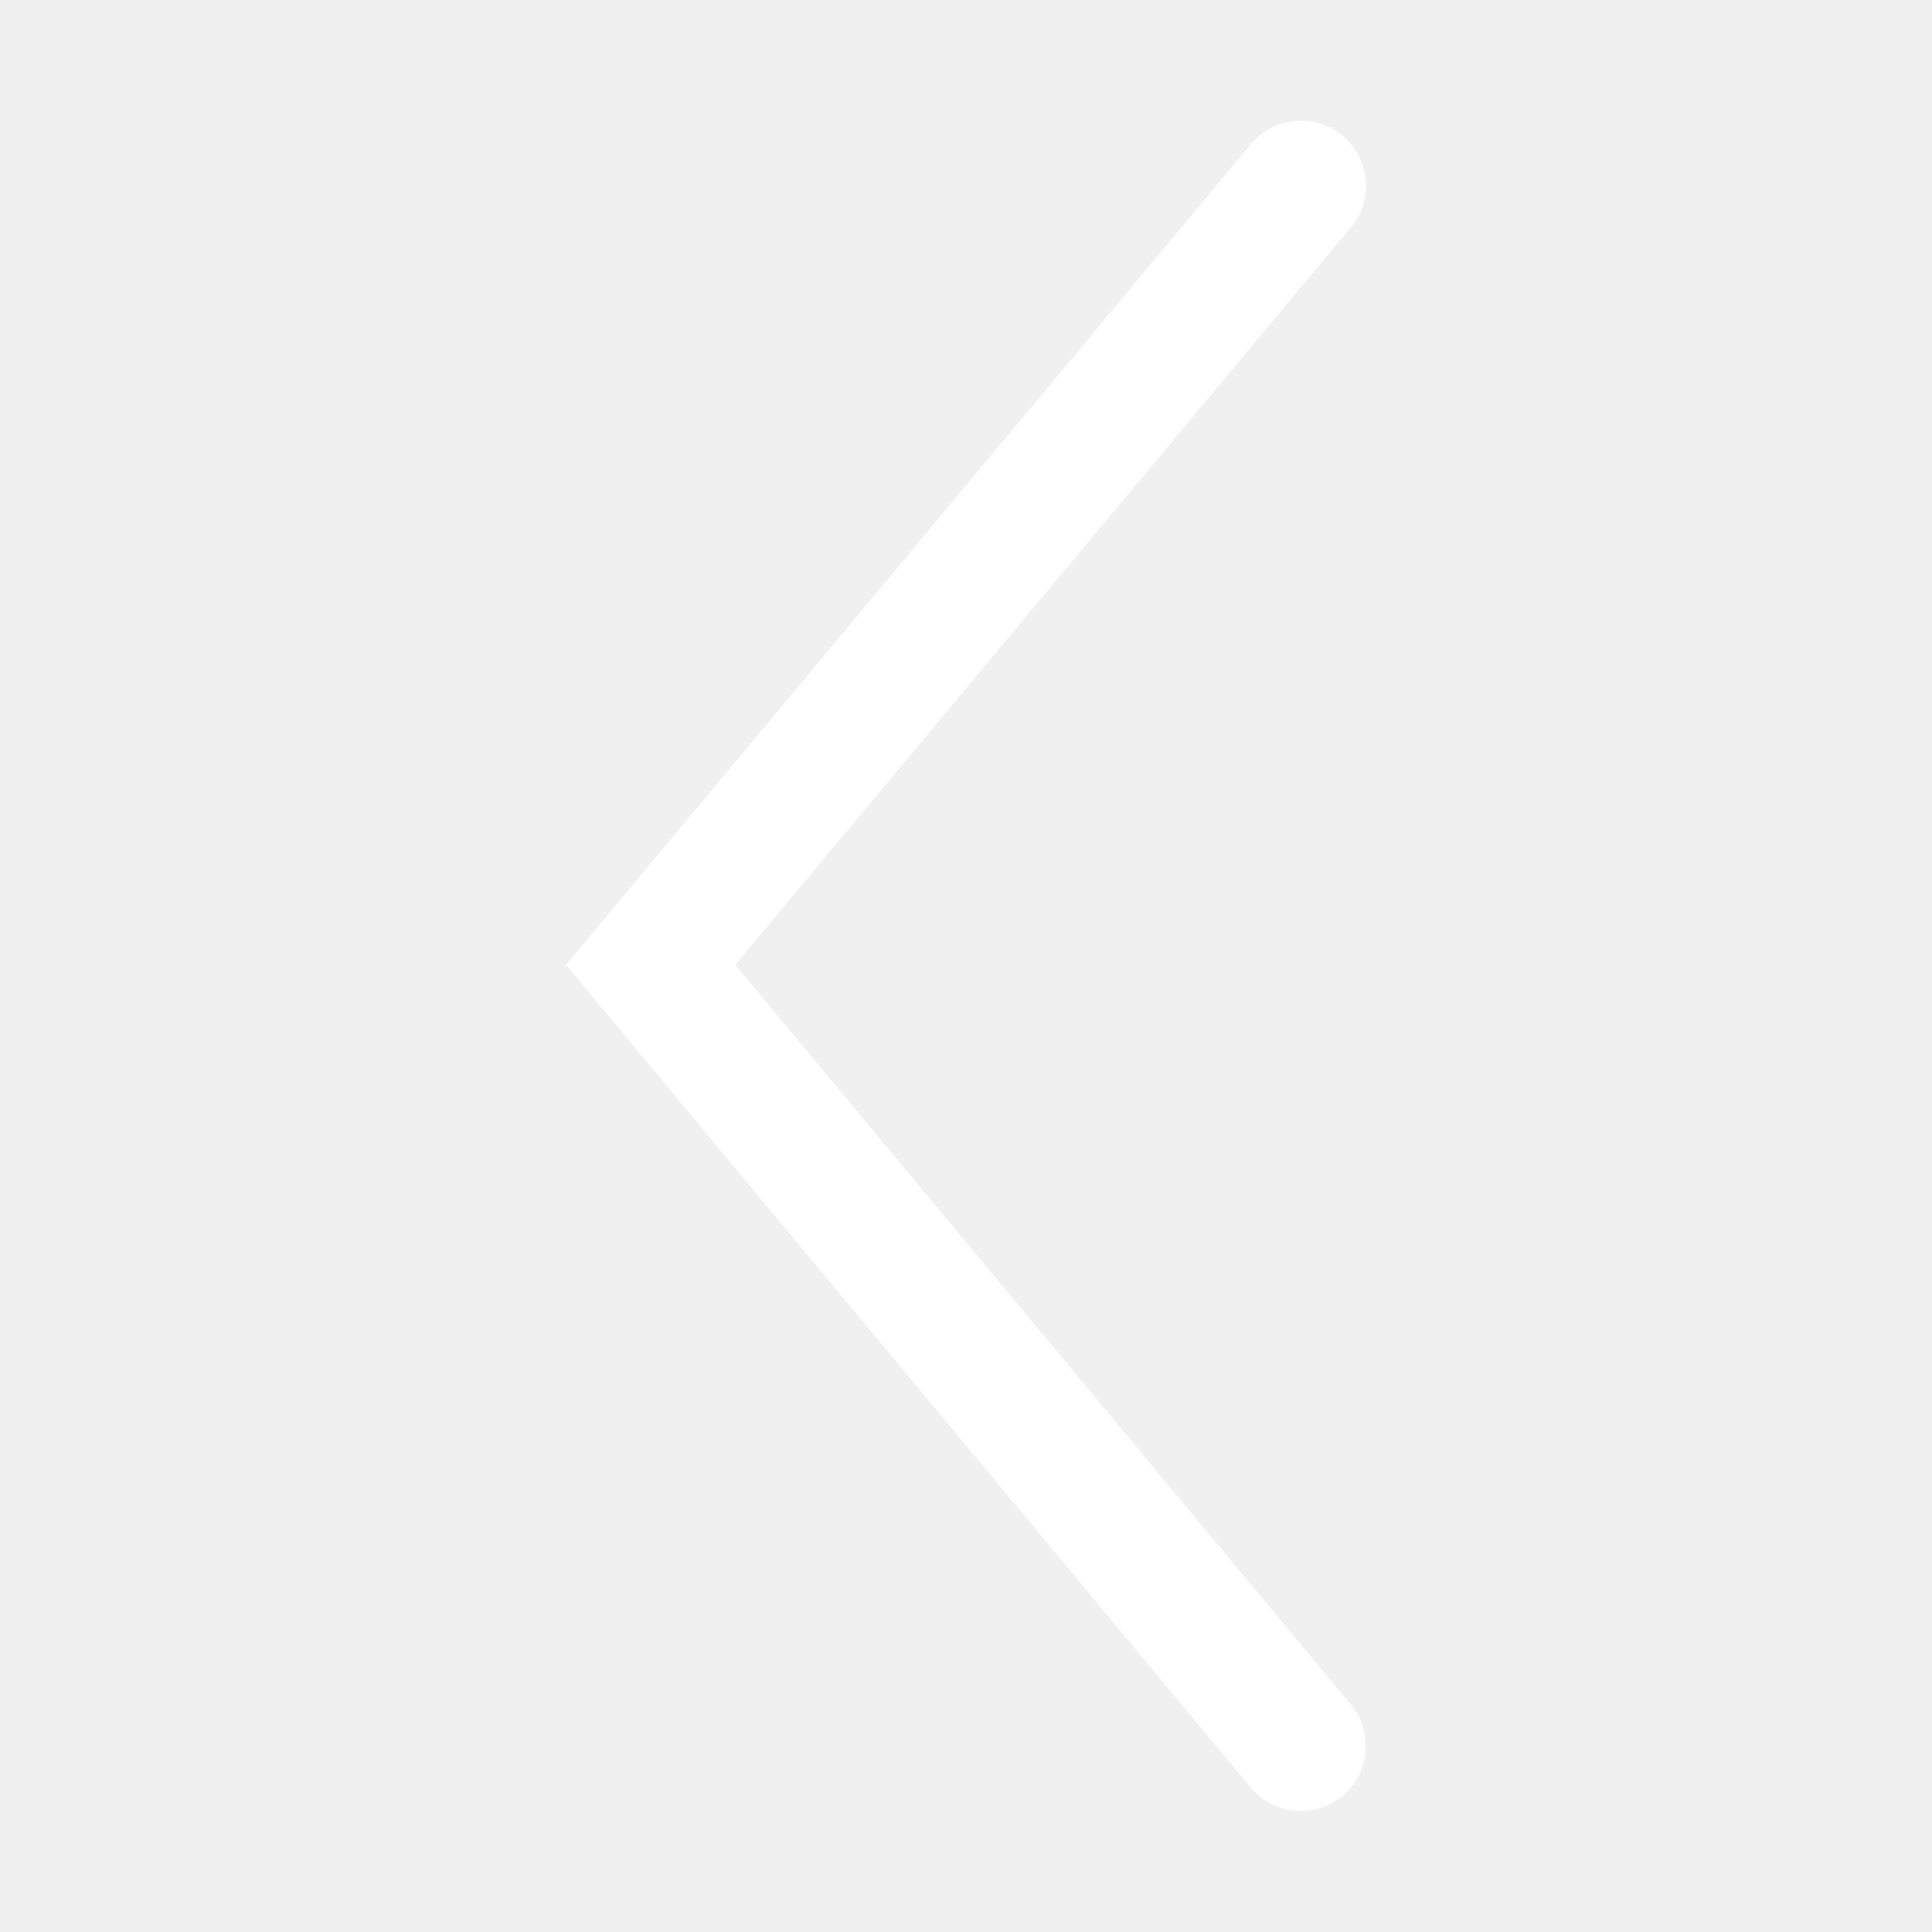
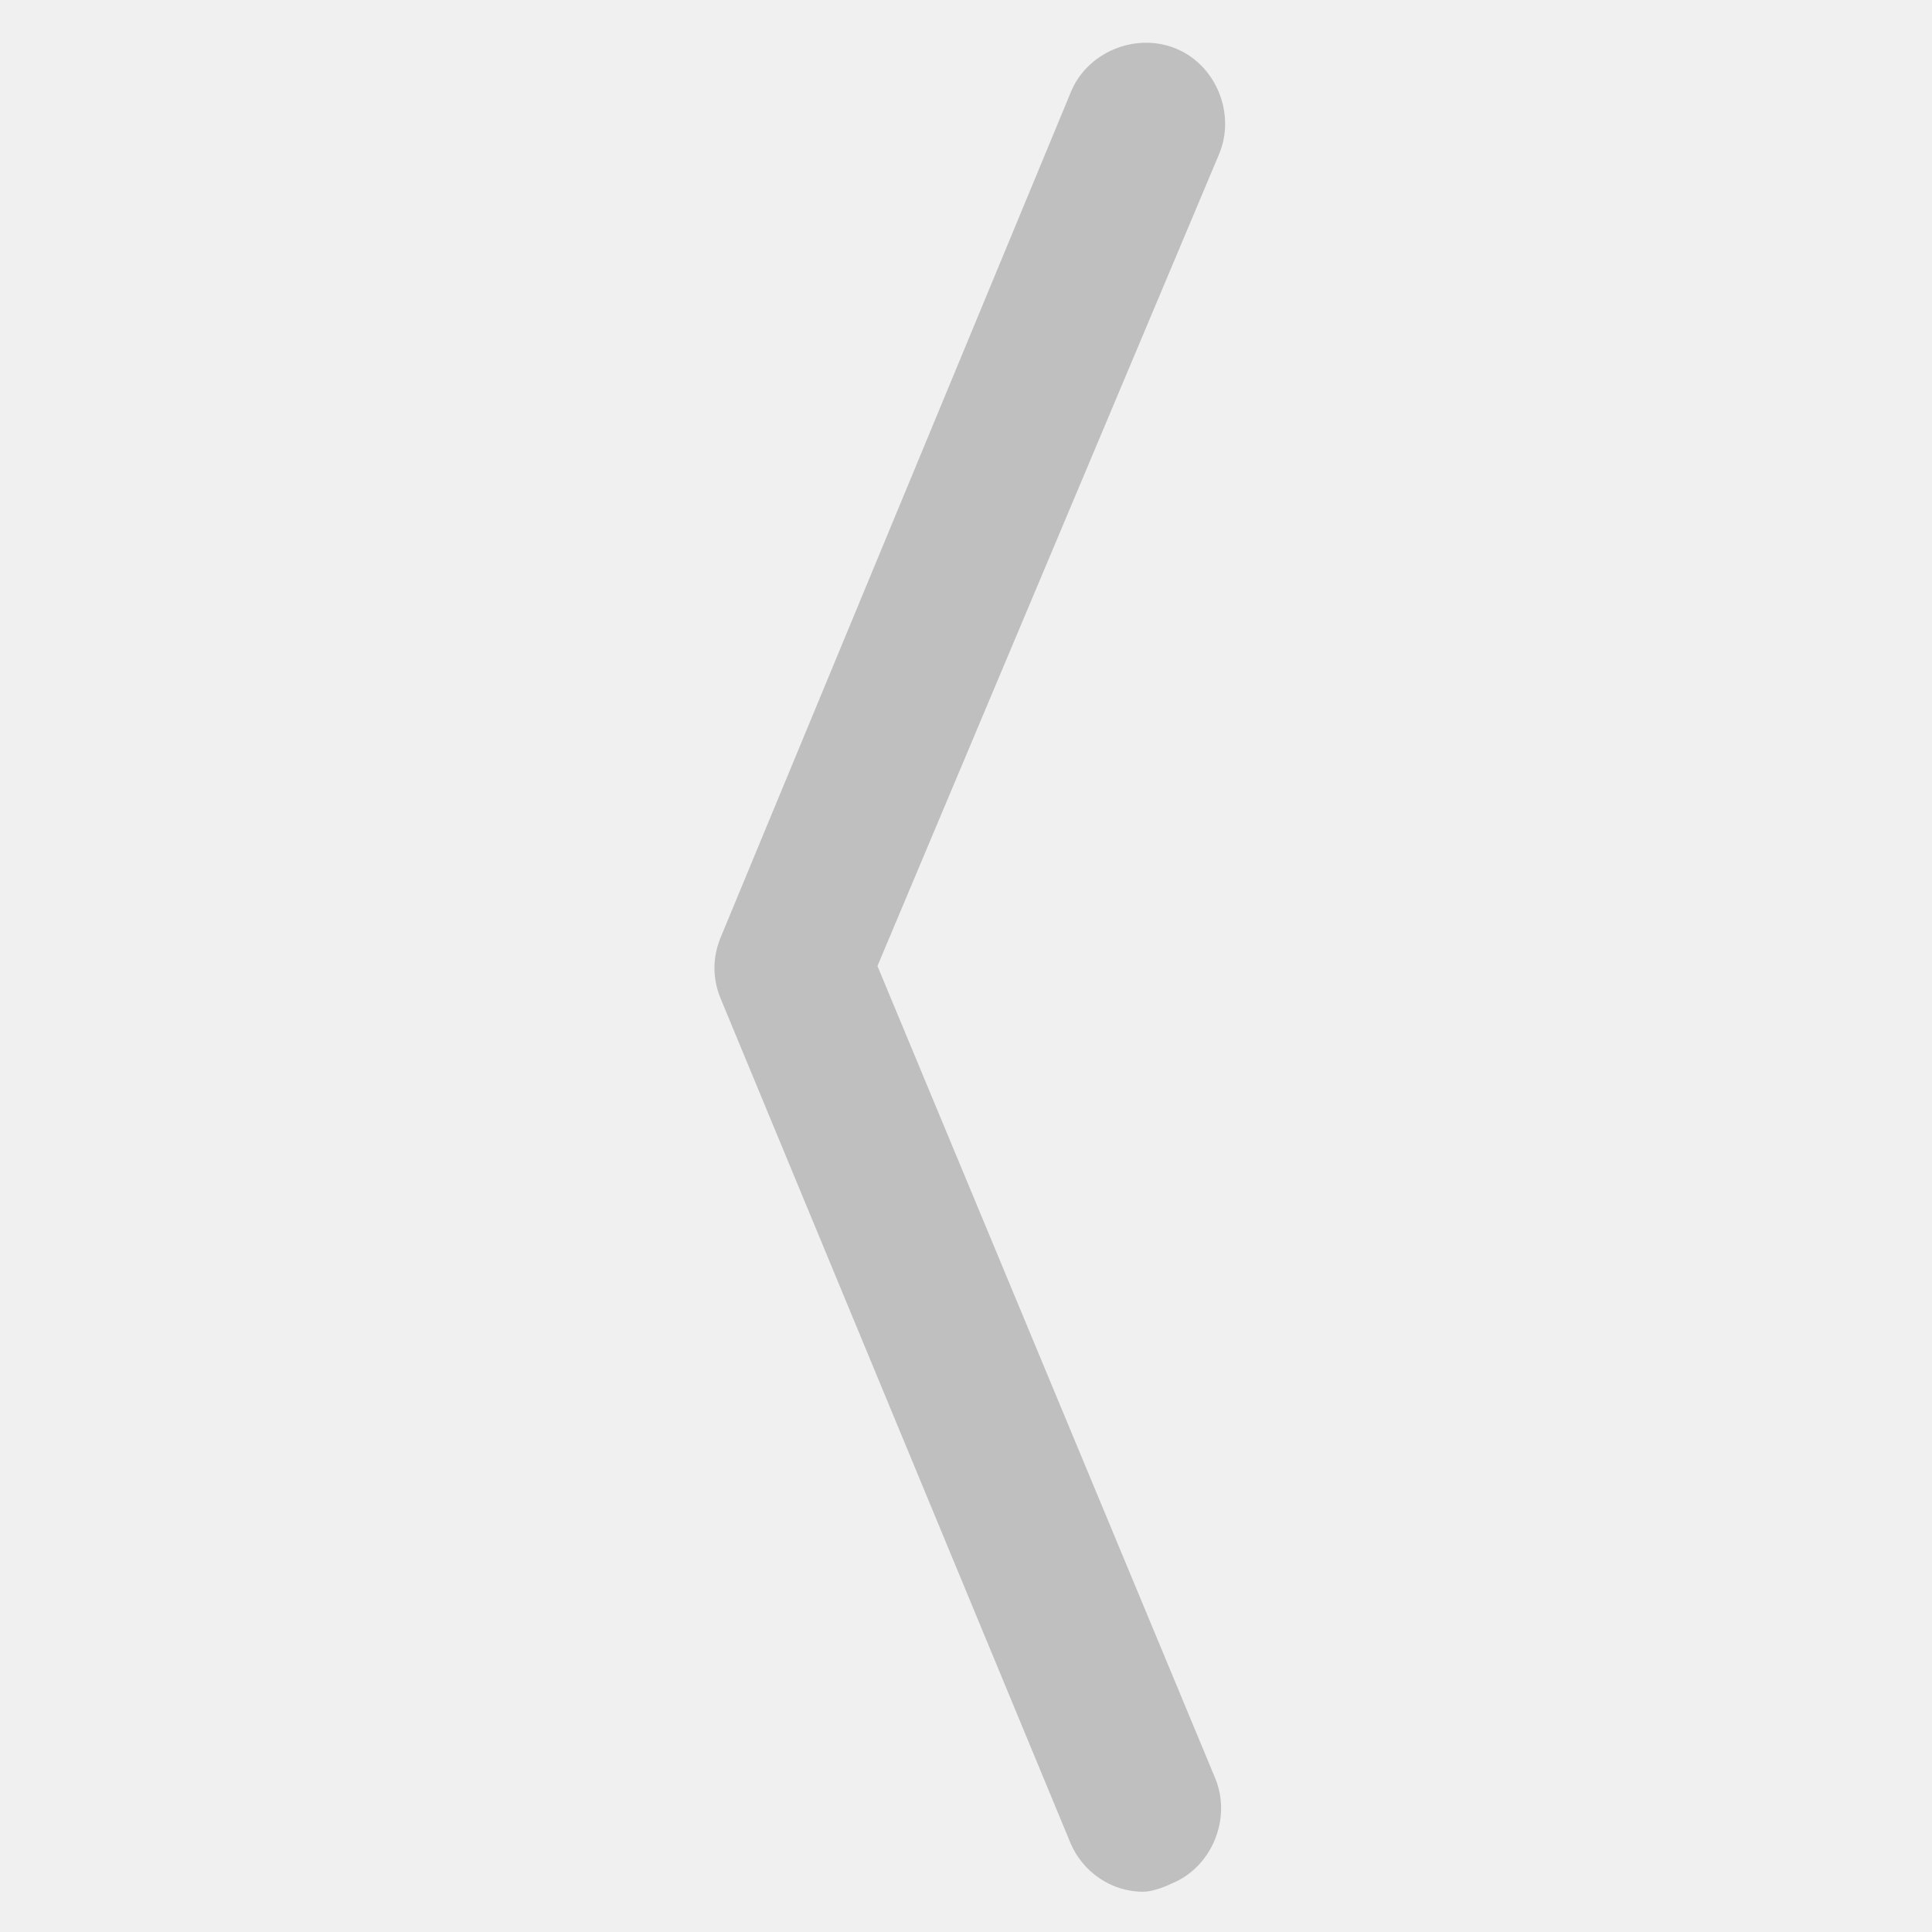
- <svg xmlns="http://www.w3.org/2000/svg" class="icon" width="32px" height="32.00px" viewBox="0 0 1024 1024" version="1.1">
-   <path fill="#ffffff" d="M300 511.4l363 436.1c12.2 14.6 33.9 16.6 48.5 4.4 14.6-12.2 16.6-33.9 4.4-48.5l-326.2-392L716 120.5c12.2-14.6 10.2-36.3-4.4-48.5-14.6-12.2-36.4-10.2-48.6 4.4l-363 435z" />
+ <svg xmlns="http://www.w3.org/2000/svg" t="1725262887992" class="icon" viewBox="0 0 1024 1024" version="1.1" p-id="13790" width="32" height="32">
+   <path d="M605.867 1002.667c-17.067 0-32-10.667-38.4-25.6l-185.6-448c-4.267-10.667-4.267-21.333 0-32l185.6-448c8.533-21.333 34.133-32 55.467-23.467 21.333 8.533 32 34.133 23.467 55.467L465.067 512l179.2 430.933c8.533 21.333-2.133 46.933-23.467 55.467-4.267 2.133-10.667 4.267-14.933 4.267z" fill="#bfbfbf" p-id="13791" />
</svg>
